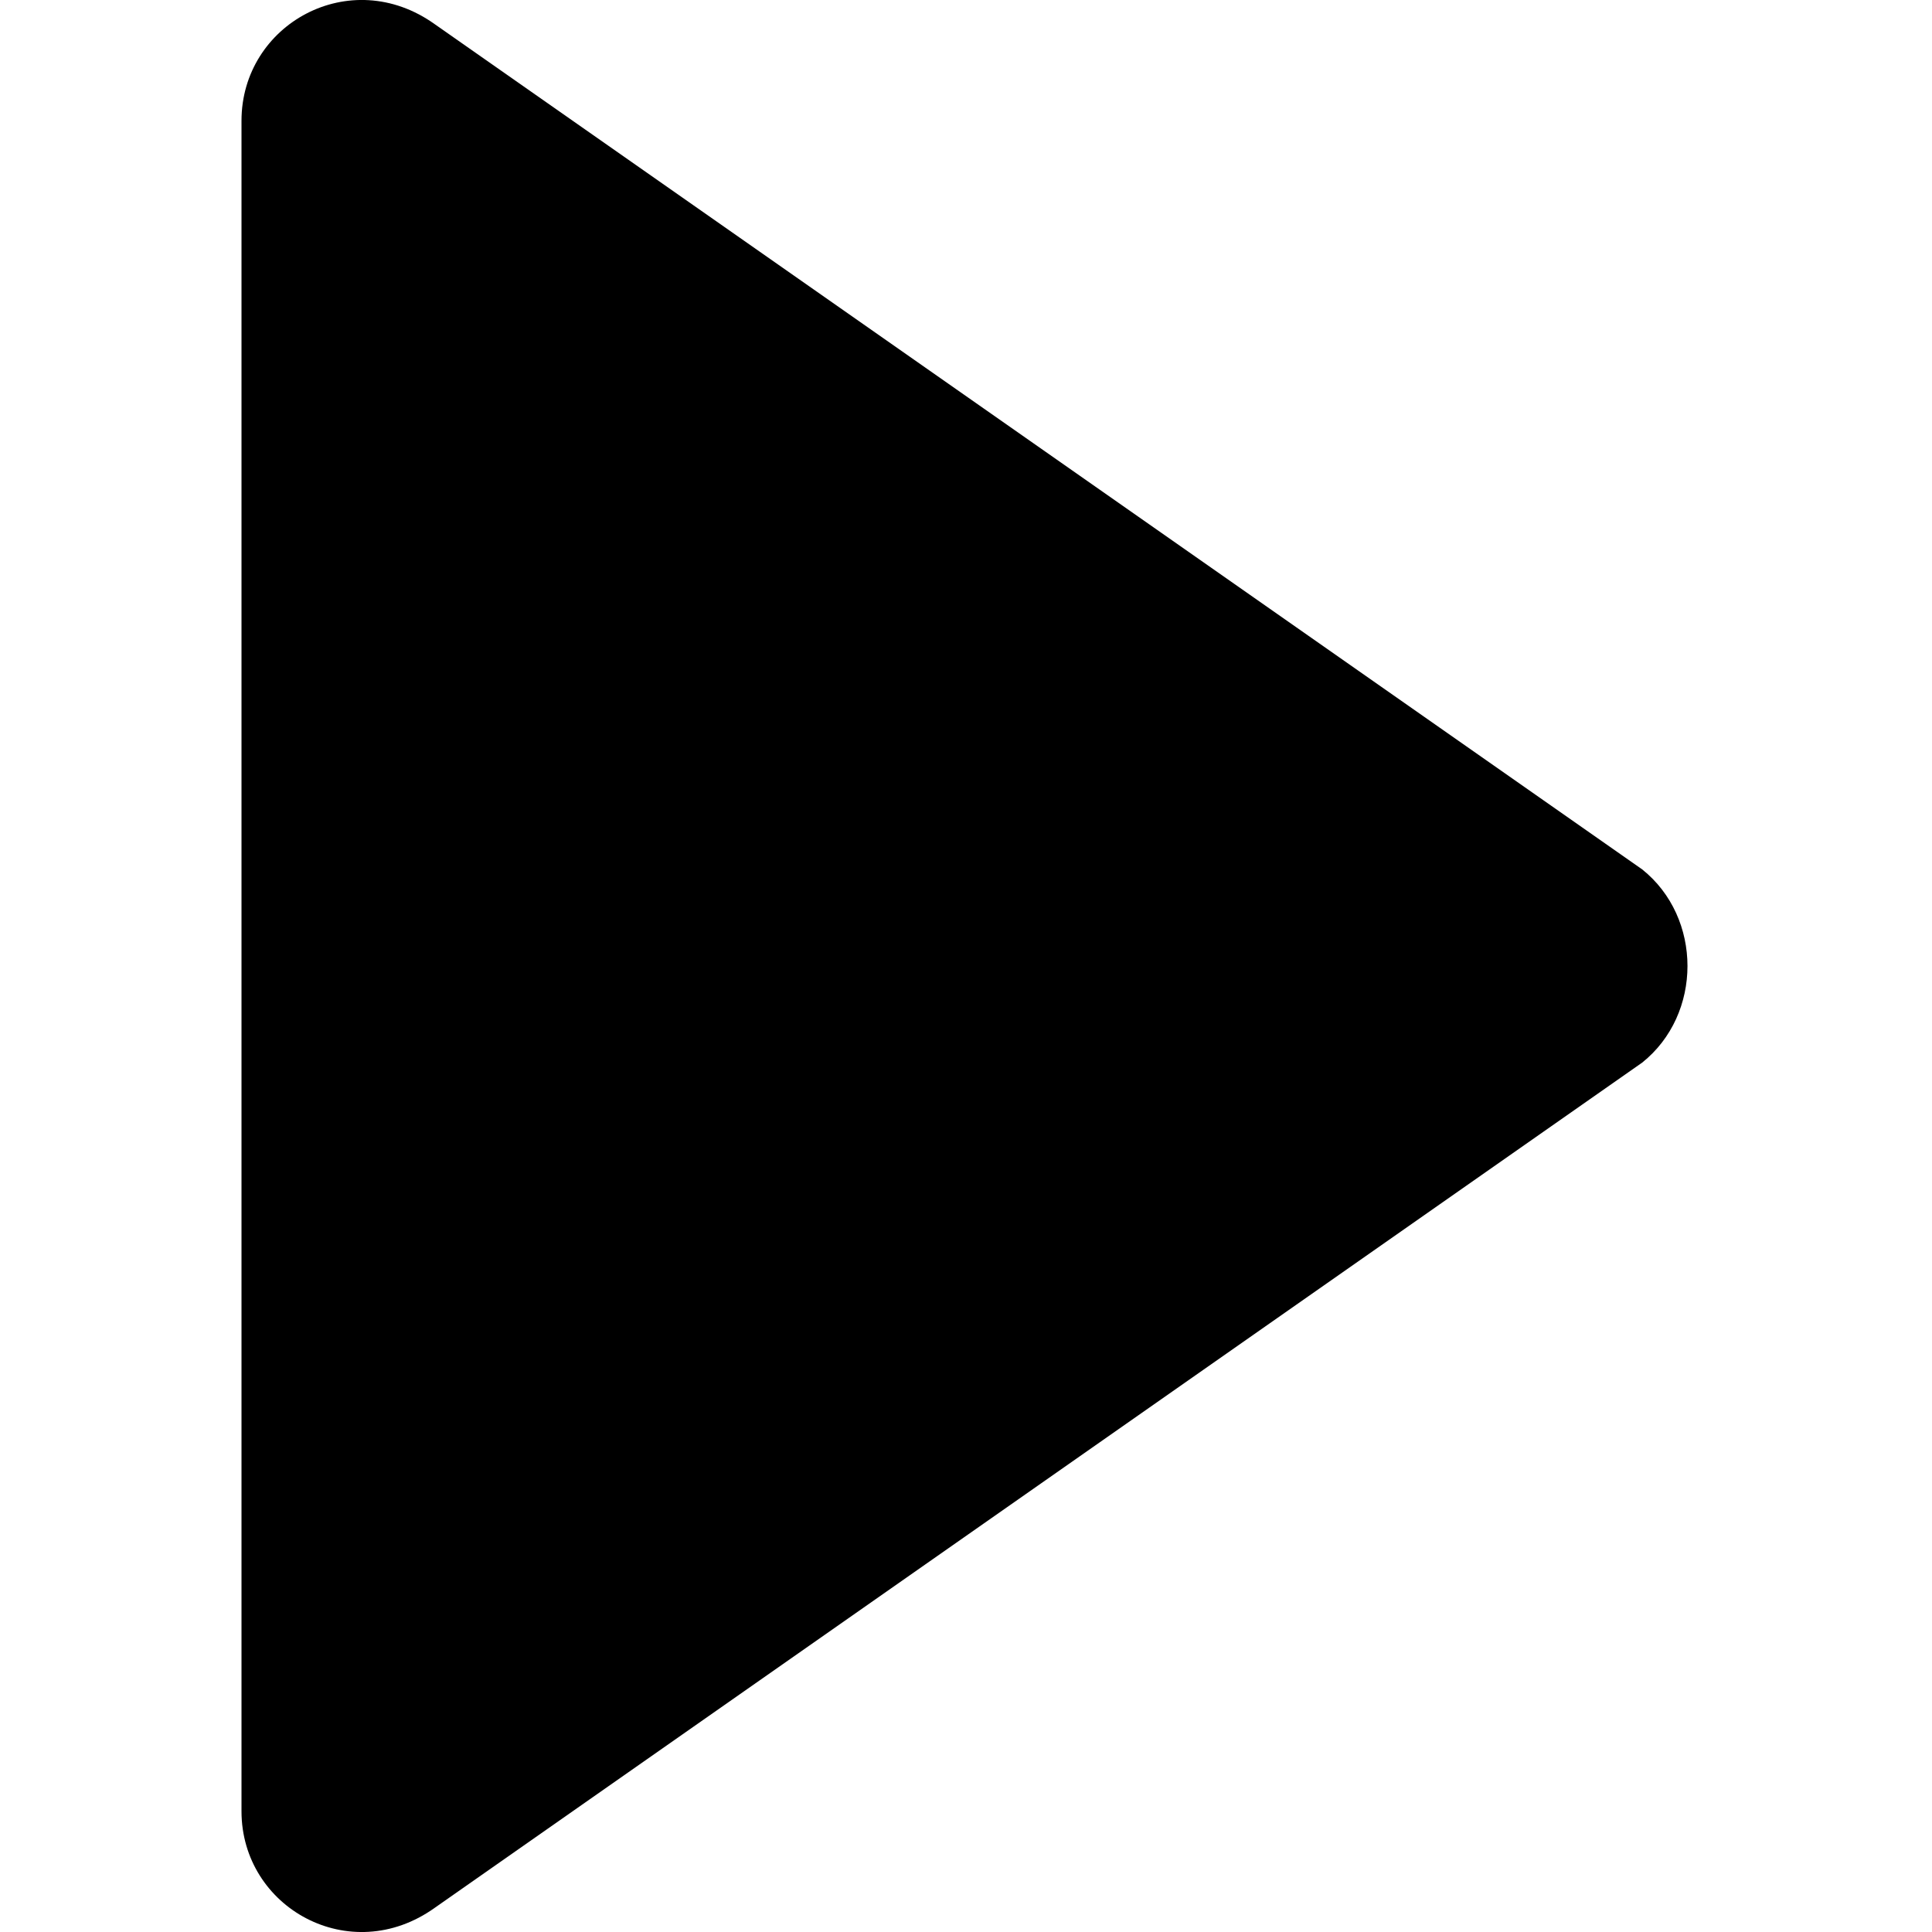
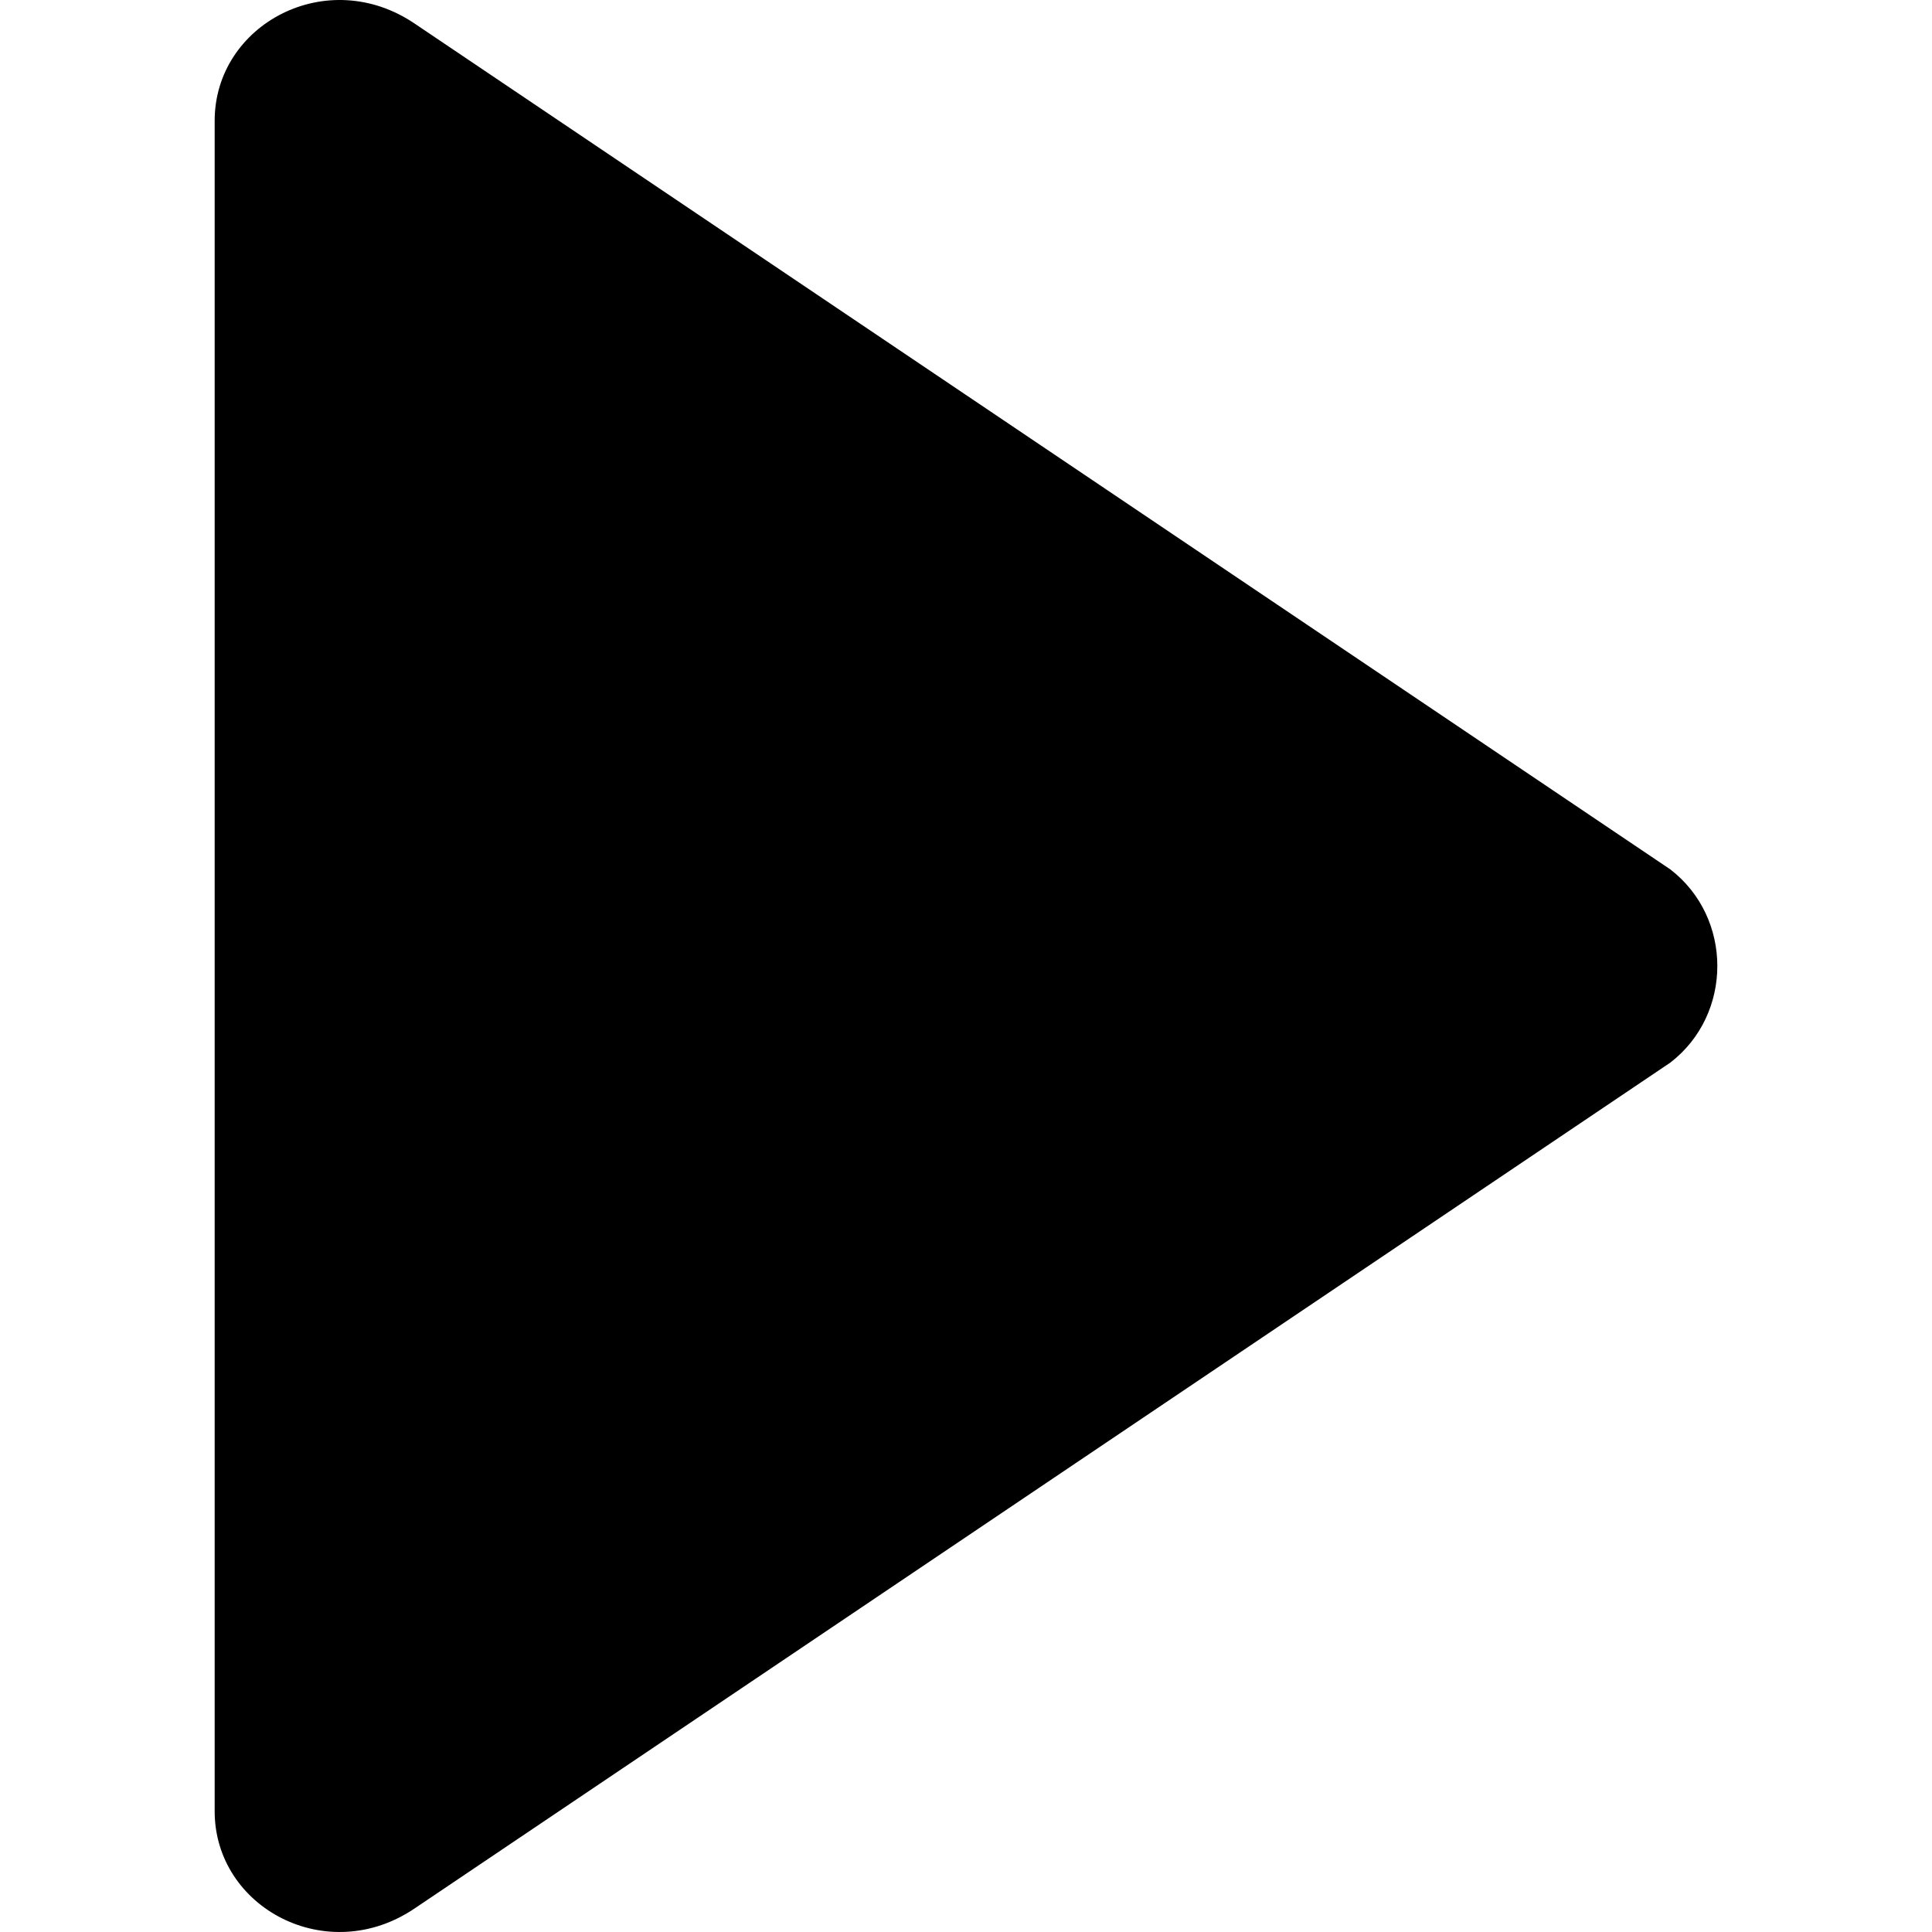
- <svg xmlns="http://www.w3.org/2000/svg" version="1.1" id="Layer_1" x="0px" y="0px" width="16px" height="16px" viewBox="0 0 16 16" enable-background="new 0 0 16 16" xml:space="preserve">
-   <path d="M13.6,7.2l-10-7C2.9-0.3,2,0.2,2,1v14c0,0.8,0.9,1.3,1.6,0.8l10-7C14.1,8.4,14.1,7.6,13.6,7.2z" />
+ <svg xmlns="http://www.w3.org/2000/svg" width="18px" height="18px" viewBox="0 0 18 18" version="1.1">
+   <g>
+     <path d="M15.562,8.1 L3.871,0.225 C3.052,-0.337 2,0.225 2,1.125 L2,16.875 C2,17.775 3.052,18.337 3.871,17.775 L15.562,9.9 C16.146,9.45 16.146,8.55 15.562,8.1 L15.562,8.1 Z" />
+   </g>
</svg>
